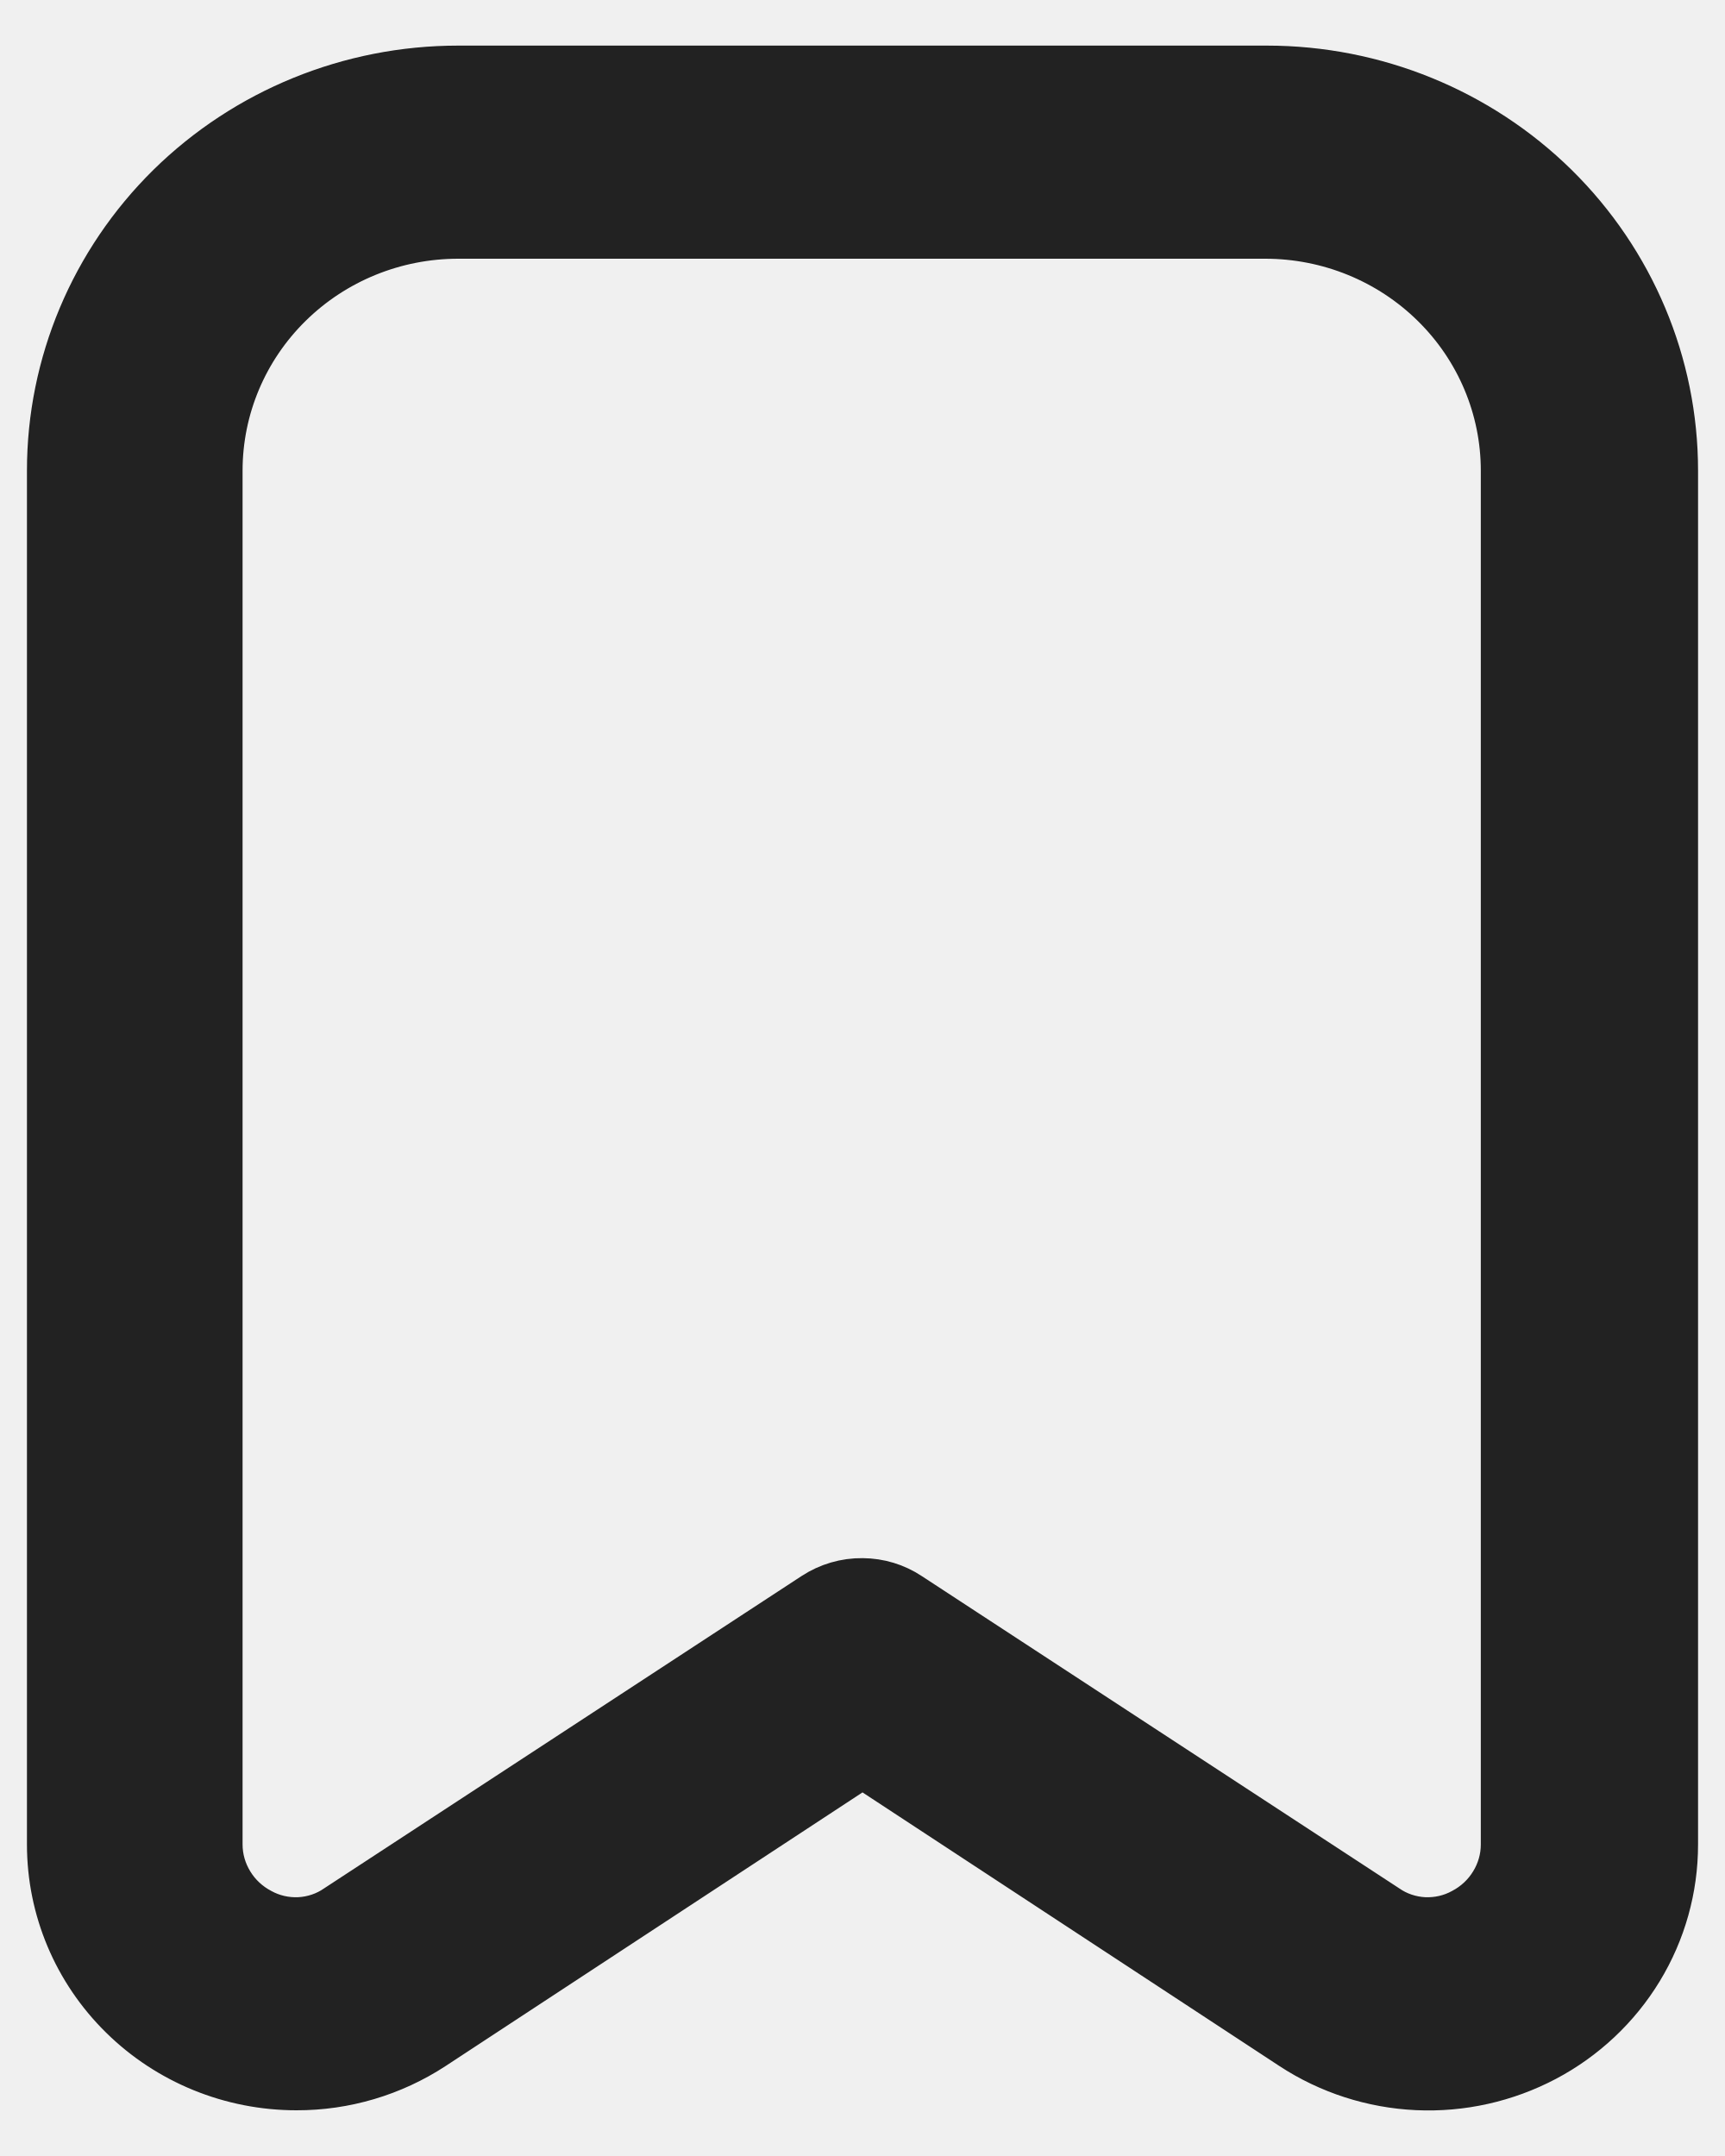
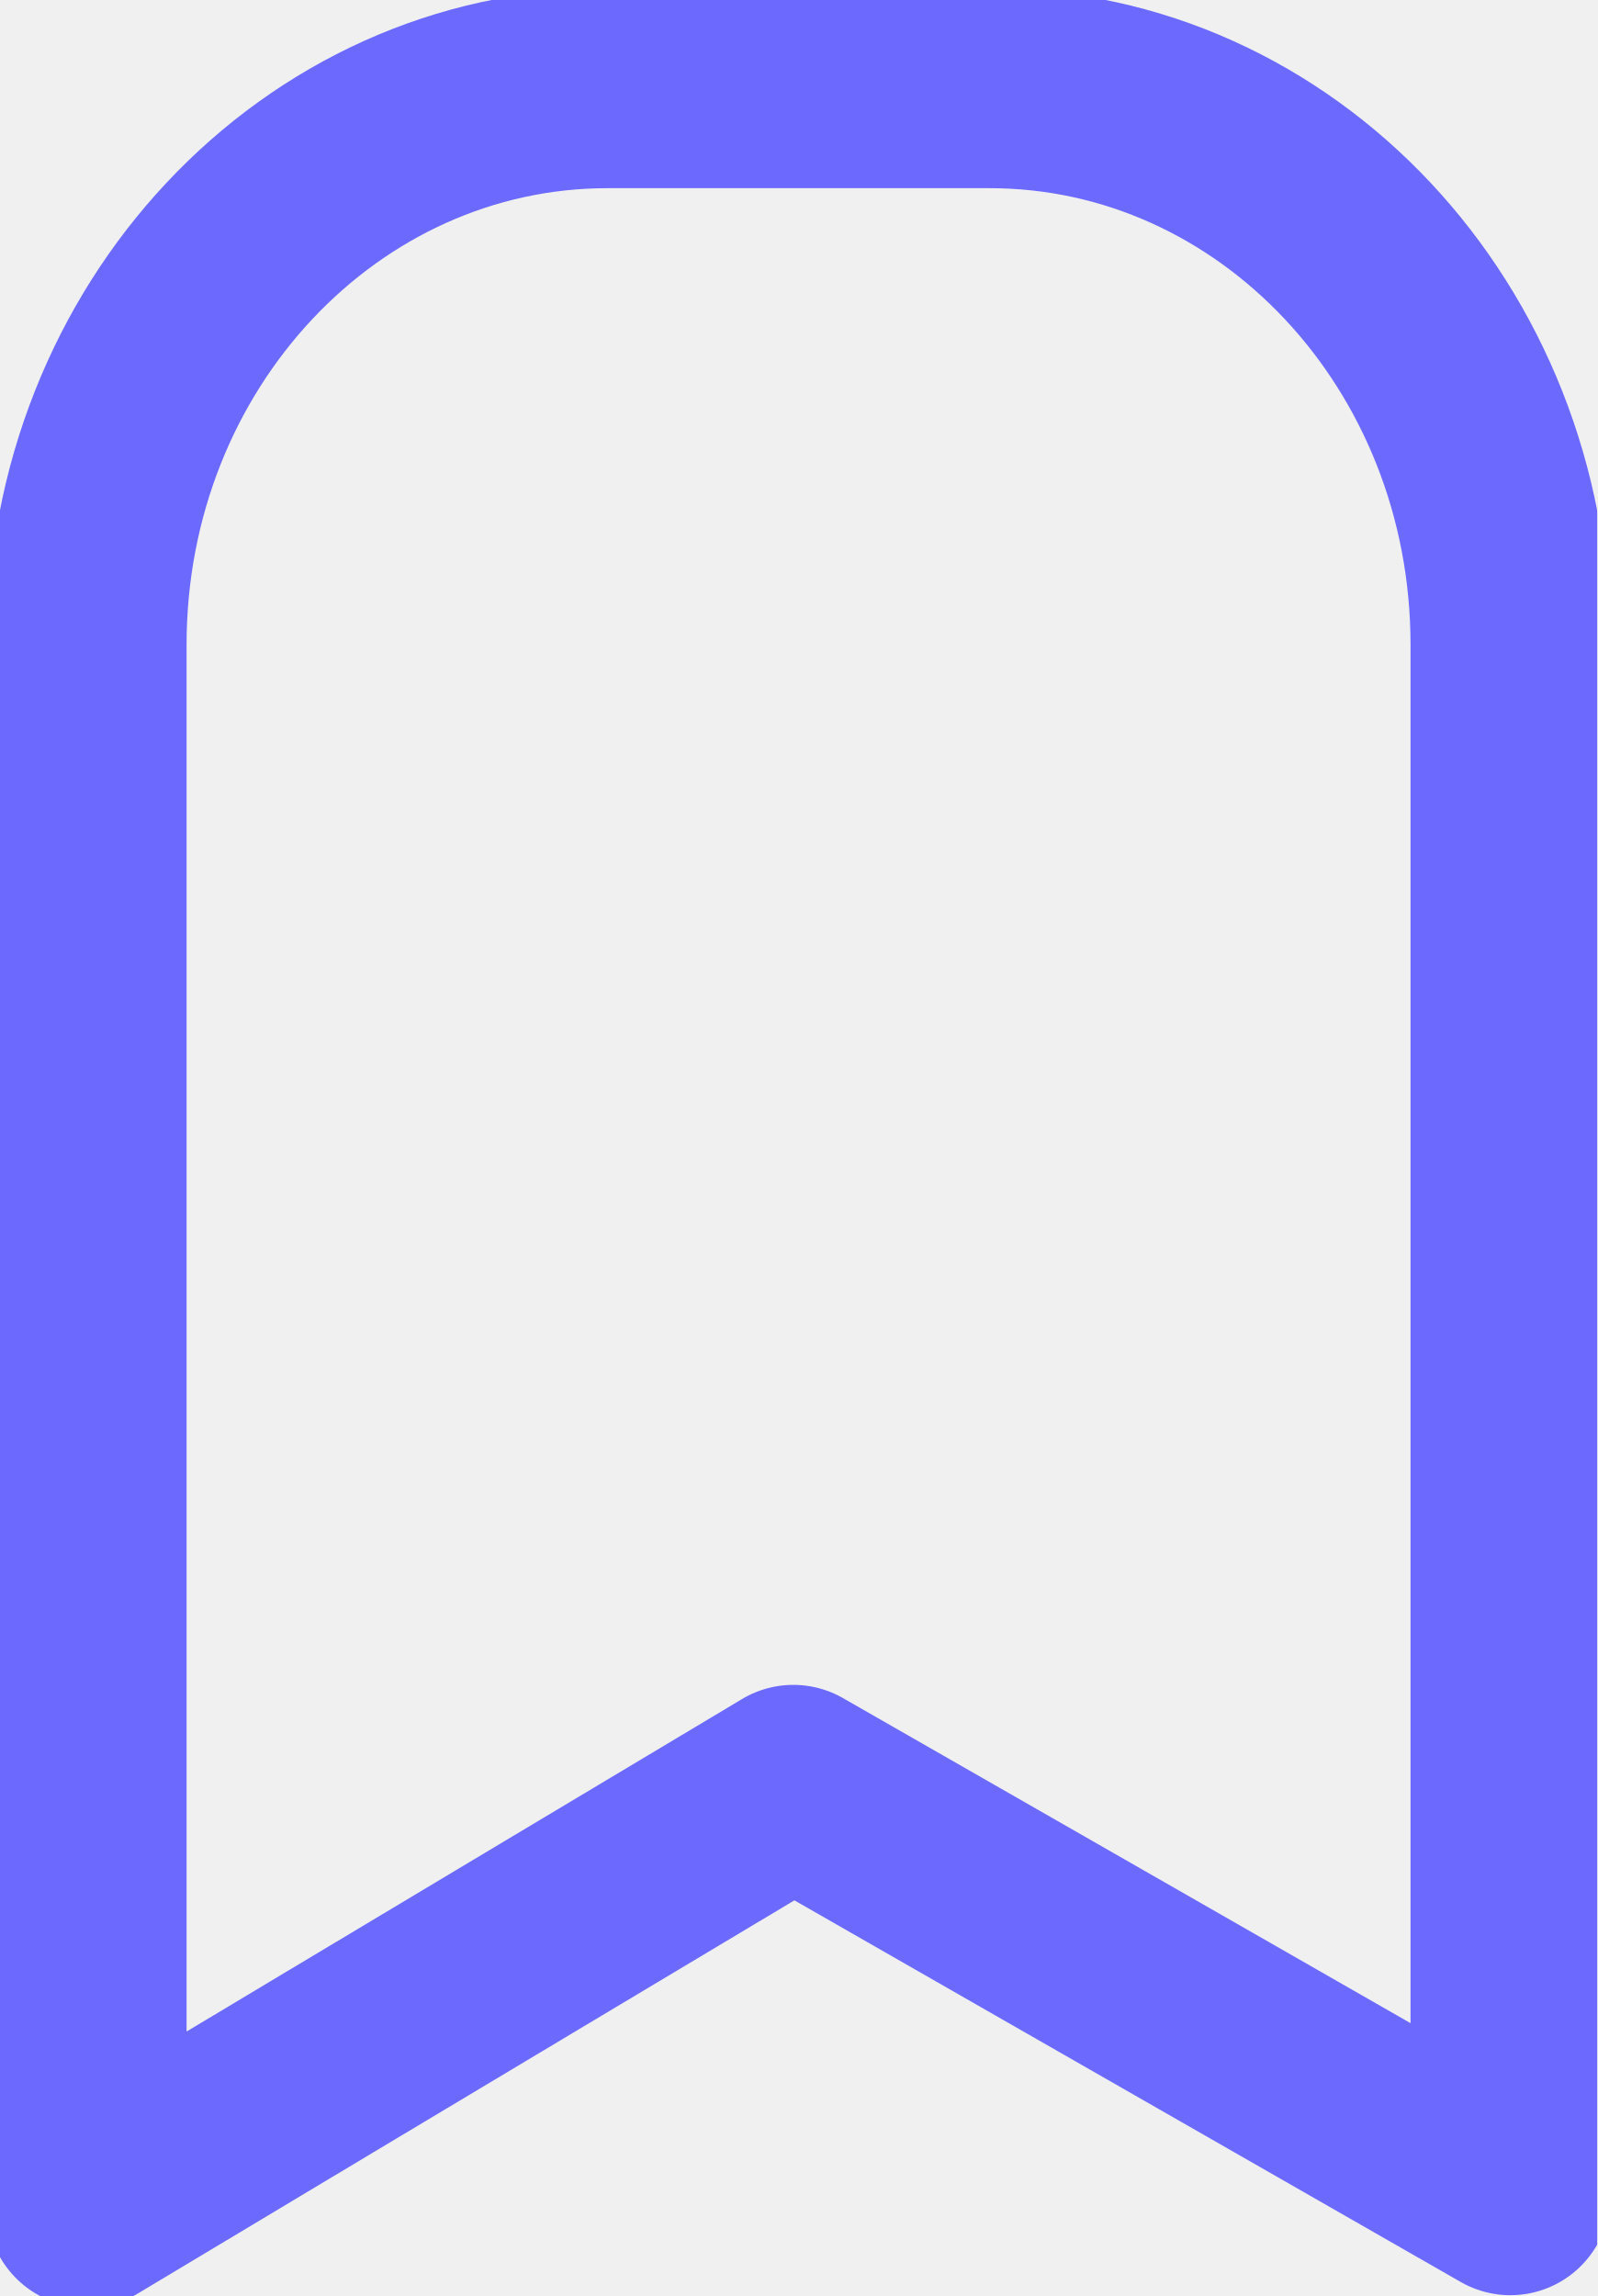
- <svg xmlns="http://www.w3.org/2000/svg" width="16" height="20" viewBox="0 0 16 20" fill="none">
-   <path d="M2.75 19.326C2.153 19.326 1.581 19.093 1.159 18.677C0.737 18.262 0.5 17.699 0.5 17.111V4.365C0.5 3.386 0.895 2.447 1.598 1.754C2.302 1.062 3.255 0.673 4.25 0.673H11.75C12.745 0.673 13.698 1.062 14.402 1.754C15.105 2.447 15.5 3.386 15.5 4.365V17.111C15.5 17.512 15.39 17.905 15.181 18.249C14.972 18.593 14.672 18.875 14.314 19.064C13.955 19.253 13.551 19.344 13.144 19.325C12.738 19.306 12.344 19.179 12.005 18.957L8 16.328L3.995 18.957C3.626 19.198 3.193 19.327 2.75 19.326ZM8 14.704C8.147 14.705 8.29 14.748 8.412 14.829L12.838 17.724C12.946 17.799 13.074 17.842 13.207 17.849C13.34 17.855 13.472 17.825 13.588 17.761C13.707 17.698 13.807 17.605 13.877 17.49C13.947 17.376 13.985 17.245 13.985 17.111V4.365C13.985 3.778 13.748 3.214 13.326 2.799C12.904 2.383 12.332 2.15 11.735 2.15H4.25C3.653 2.15 3.081 2.383 2.659 2.799C2.237 3.214 2 3.778 2 4.365V17.111C2 17.245 2.038 17.376 2.108 17.49C2.178 17.605 2.278 17.698 2.397 17.761C2.513 17.825 2.645 17.855 2.778 17.849C2.911 17.842 3.039 17.799 3.147 17.724L7.572 14.829C7.699 14.746 7.848 14.702 8 14.704Z" fill="#222222" stroke="#222222" stroke-width="0.5" />
+ <svg xmlns="http://www.w3.org/2000/svg" width="16" height="23" viewBox="0 0 16 23" fill="none">
+   <g clip-path="url(#clip0_2020_8453)">
+     <path d="M15.13 6.458V21.992L7.947 17.878C7.947 17.878 3.834 20.337 0.869 22.116V6.458C0.869 3.371 3.208 0.885 6.087 0.885H9.913C12.791 0.885 15.13 3.371 15.13 6.458Z" stroke="#6C69FF" stroke-width="2" stroke-linecap="round" stroke-linejoin="round" />
+   </g>
+   <defs>
+     <clipPath id="clip0_2020_8453">
+       <rect width="16" height="23" fill="white" />
+     </clipPath>
+   </defs>
</svg>
